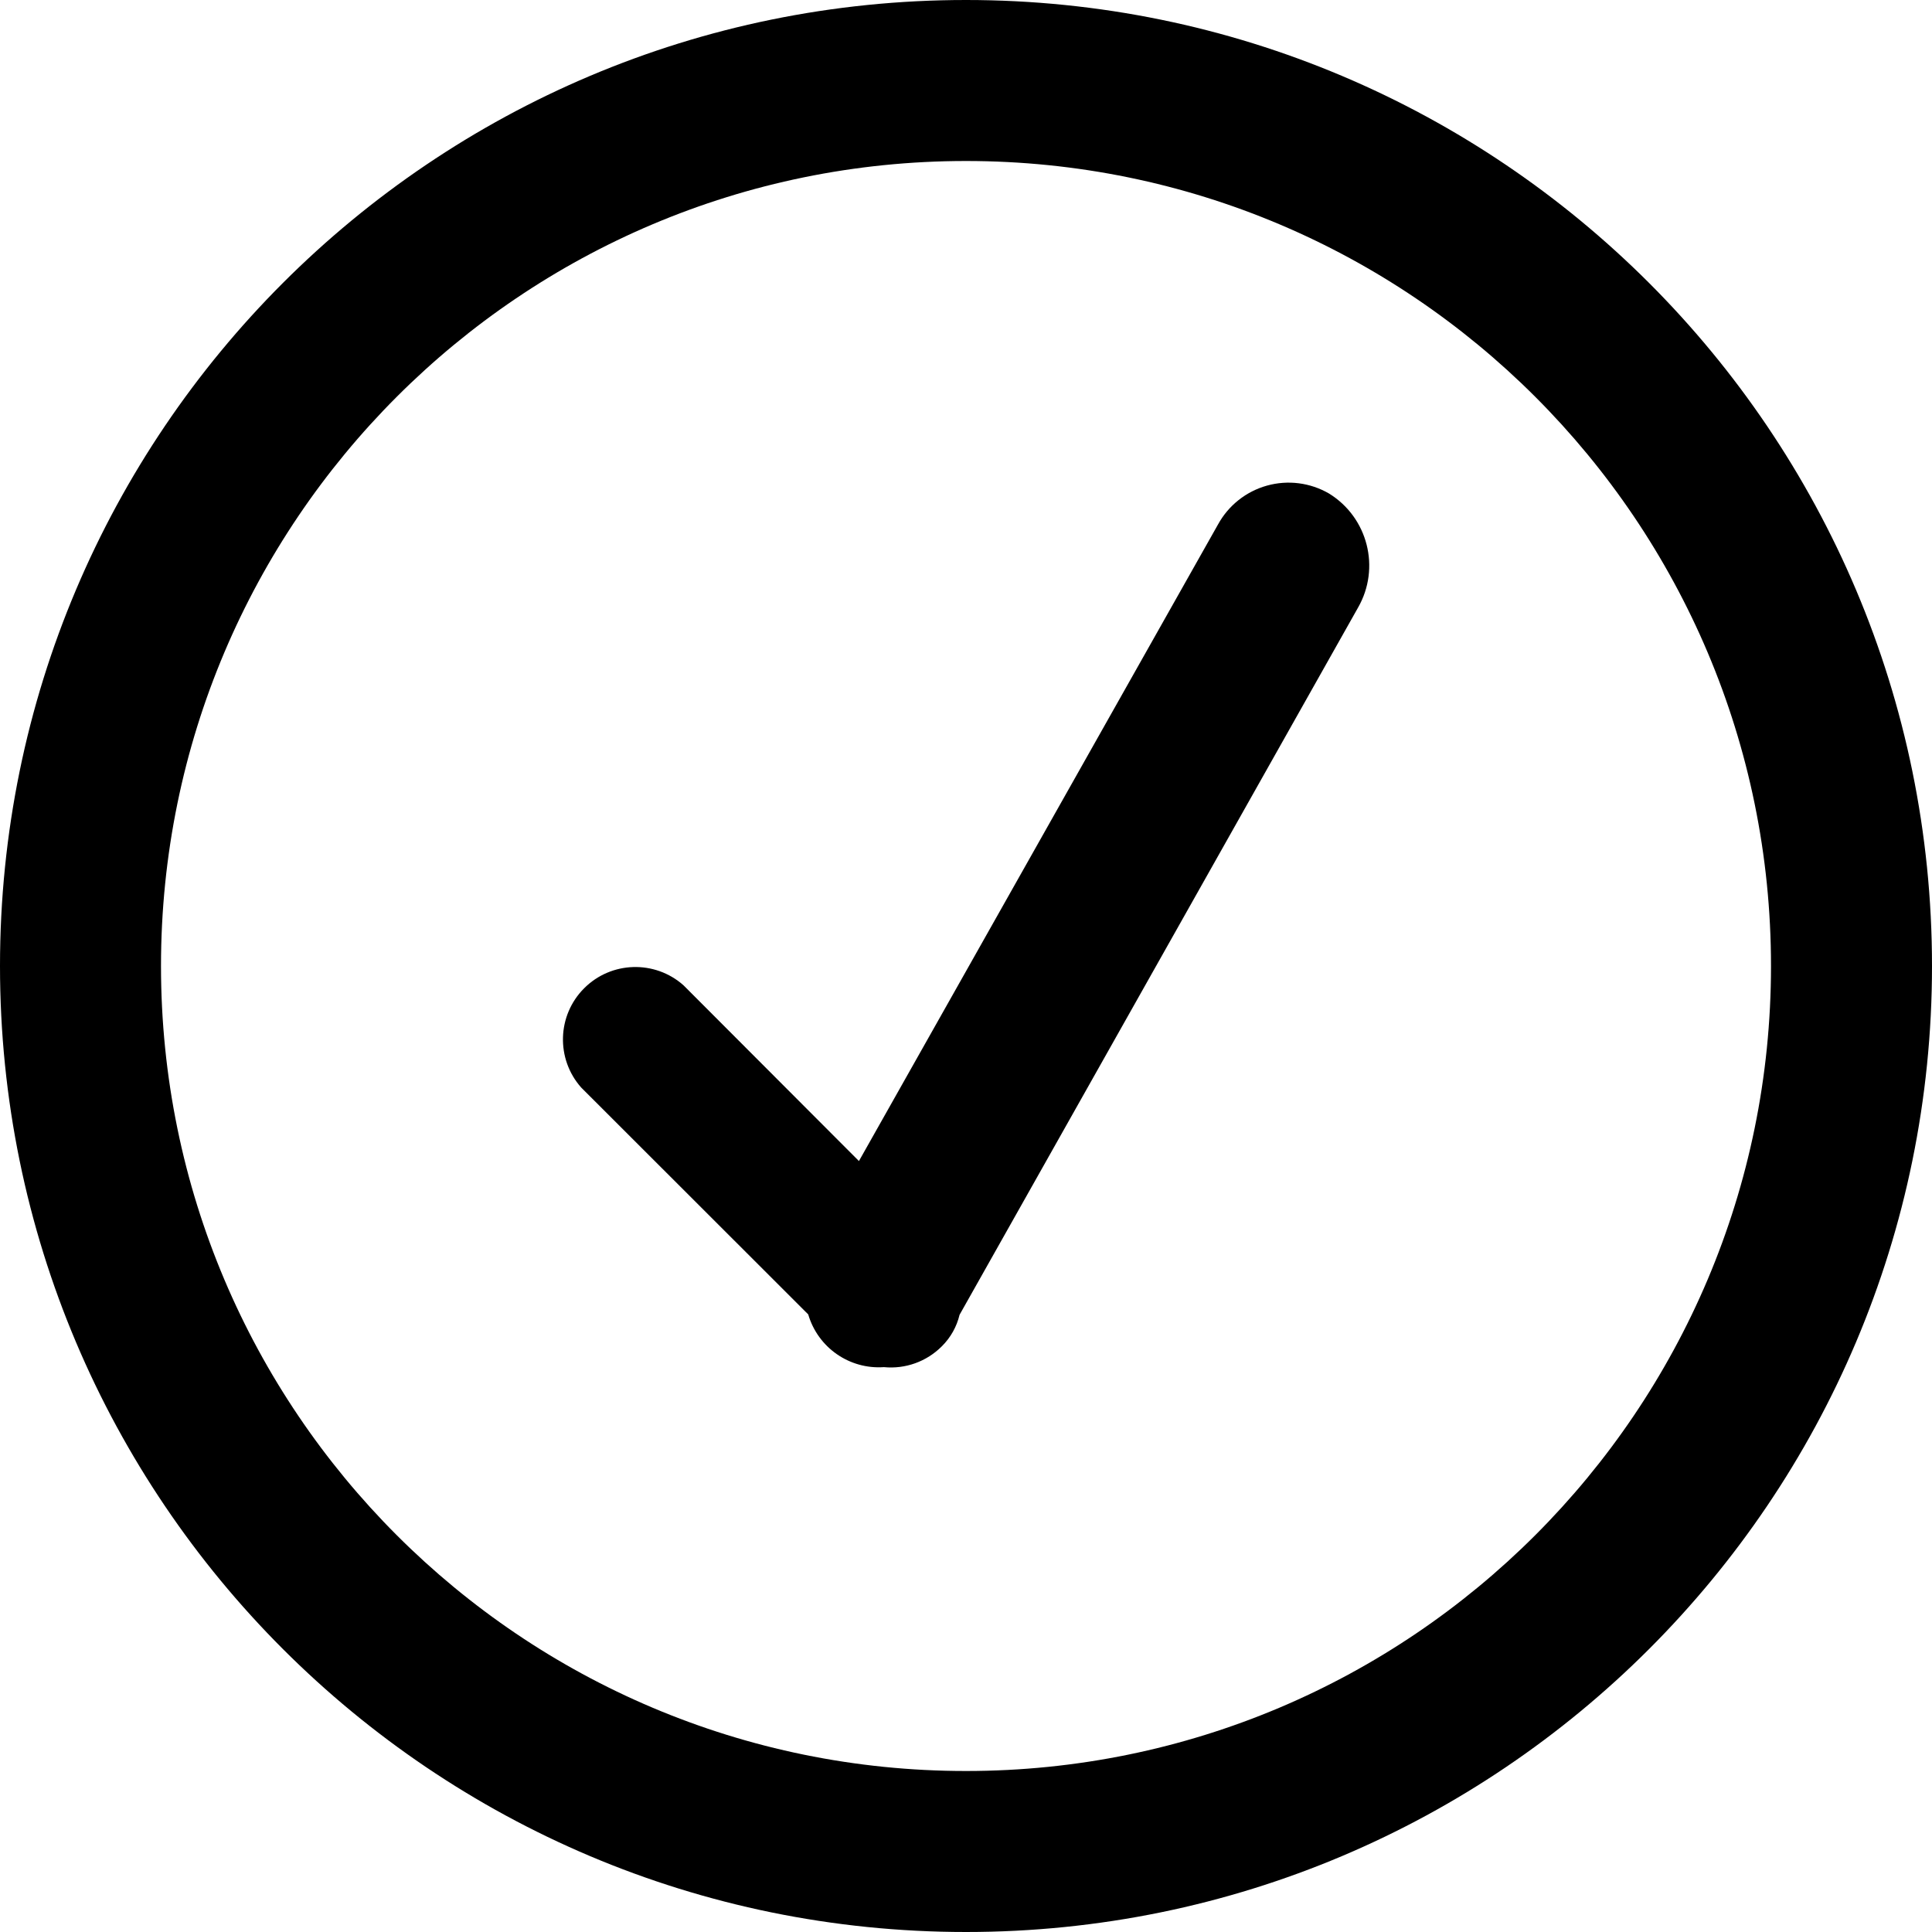
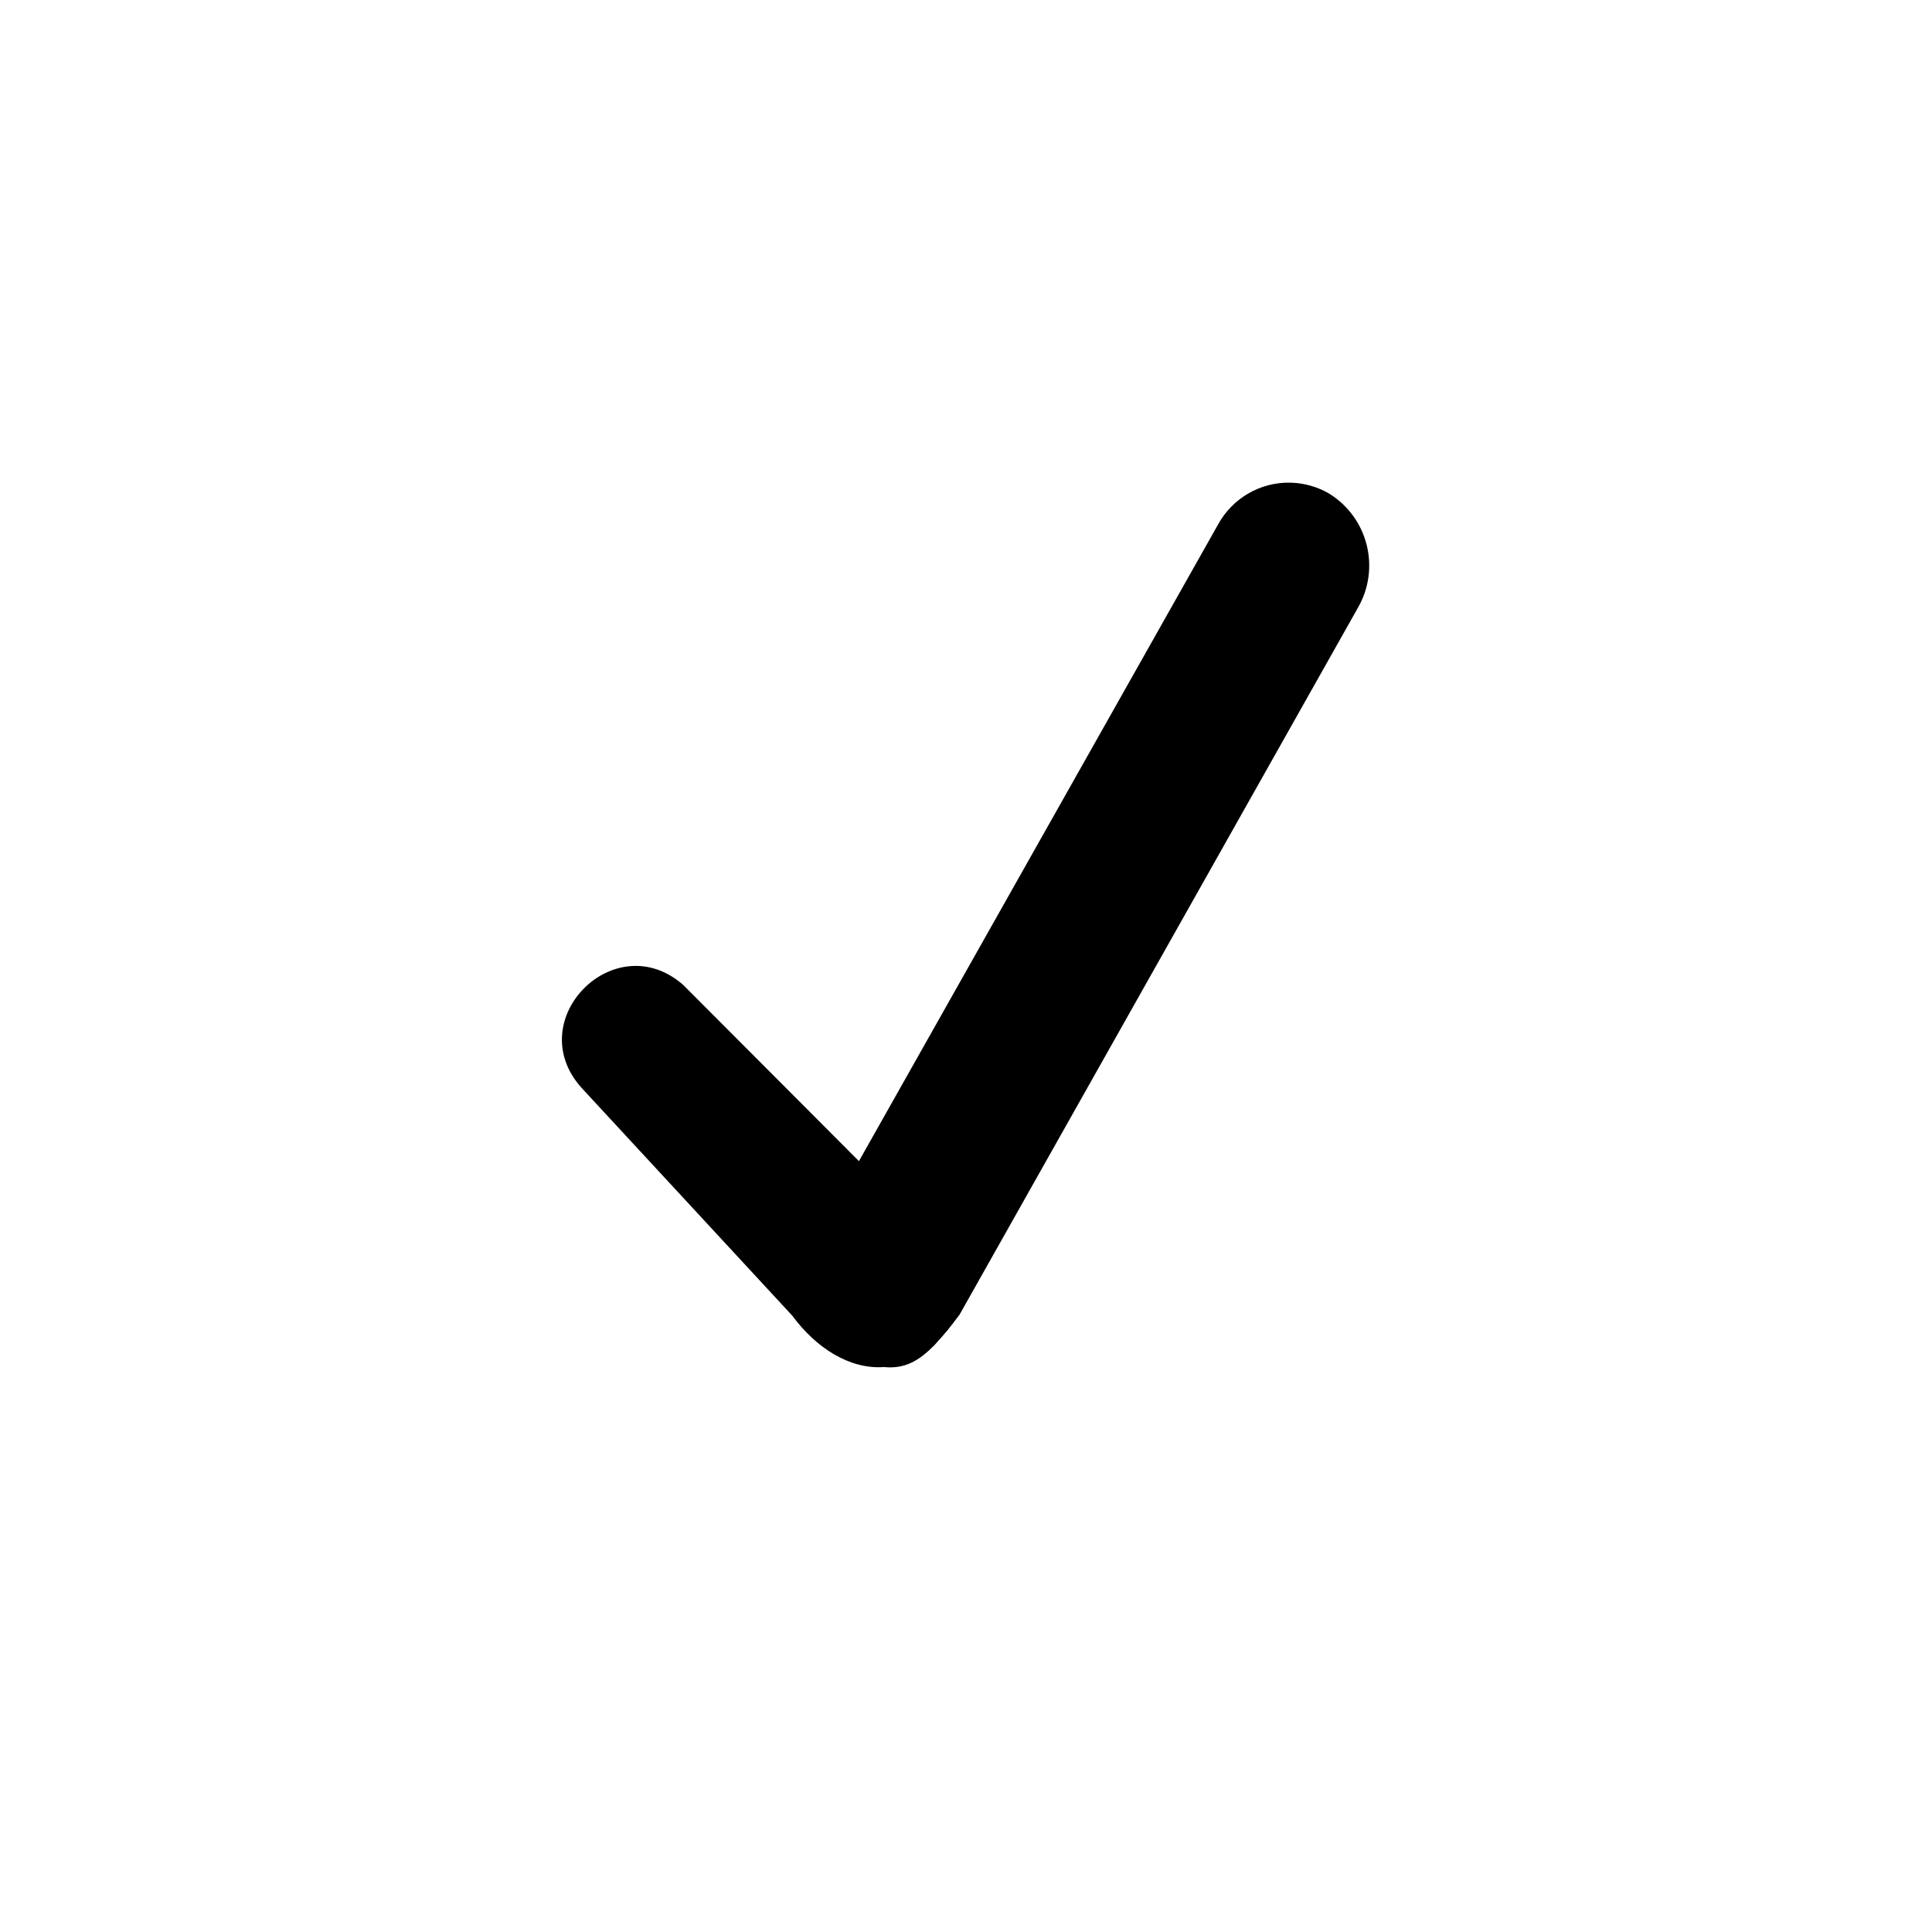
- <svg xmlns="http://www.w3.org/2000/svg" width="24" height="24" viewBox="0 0 24 24">
-   <defs>
-     <style>
+ <svg xmlns="http://www.w3.org/2000/svg" width="24" height="24" viewBox="0 0 24 24" version="1.1" id="svg26">
+   <defs id="defs23">
+     <style id="style21">
      .cls-1 {
        fill-rule: evenodd;
      }
    </style>
  </defs>
-   <path id="accept" class="cls-1" d="M1008,120a12,12,0,1,1,12-12A12,12,0,0,1,1008,120Zm0-22a10,10,0,1,0,10,10A10,10,0,0,0,1008,98Zm-0.08,14.333a0.819,0.819,0,0,1-.22.391,0.892,0.892,0,0,1-.72.259,0.913,0.913,0,0,1-.94-0.655l-2.82-2.818a0.9,0.9,0,0,1,1.27-1.271l2.18,2.184,4.46-7.907a1,1,0,0,1,1.38-.385,1.051,1.051,0,0,1,.36,1.417Z" transform="translate(-996 -96)" />
+   <path id="accept" style="fill-rule:evenodd" d="m 16.037,5.996 c -0.376,-0.011 -0.726,0.19 -0.906,0.52 l -4.461,7.908 -2.18,-2.186 c -0.846,-0.749 -2.02,0.426 -1.27,1.271 l 2.623,2.836 c 0.293,0.397 0.708,0.667 1.137,0.637 0.266,0.026 0.436,-0.08 0.625,-0.269 0.168,-0.187 0.167,-0.186 0.315,-0.382 L 16.869,7.549 C 17.152,7.057 16.993,6.429 16.51,6.131 16.366,6.047 16.203,6.001 16.037,5.996 Z" />
</svg>
